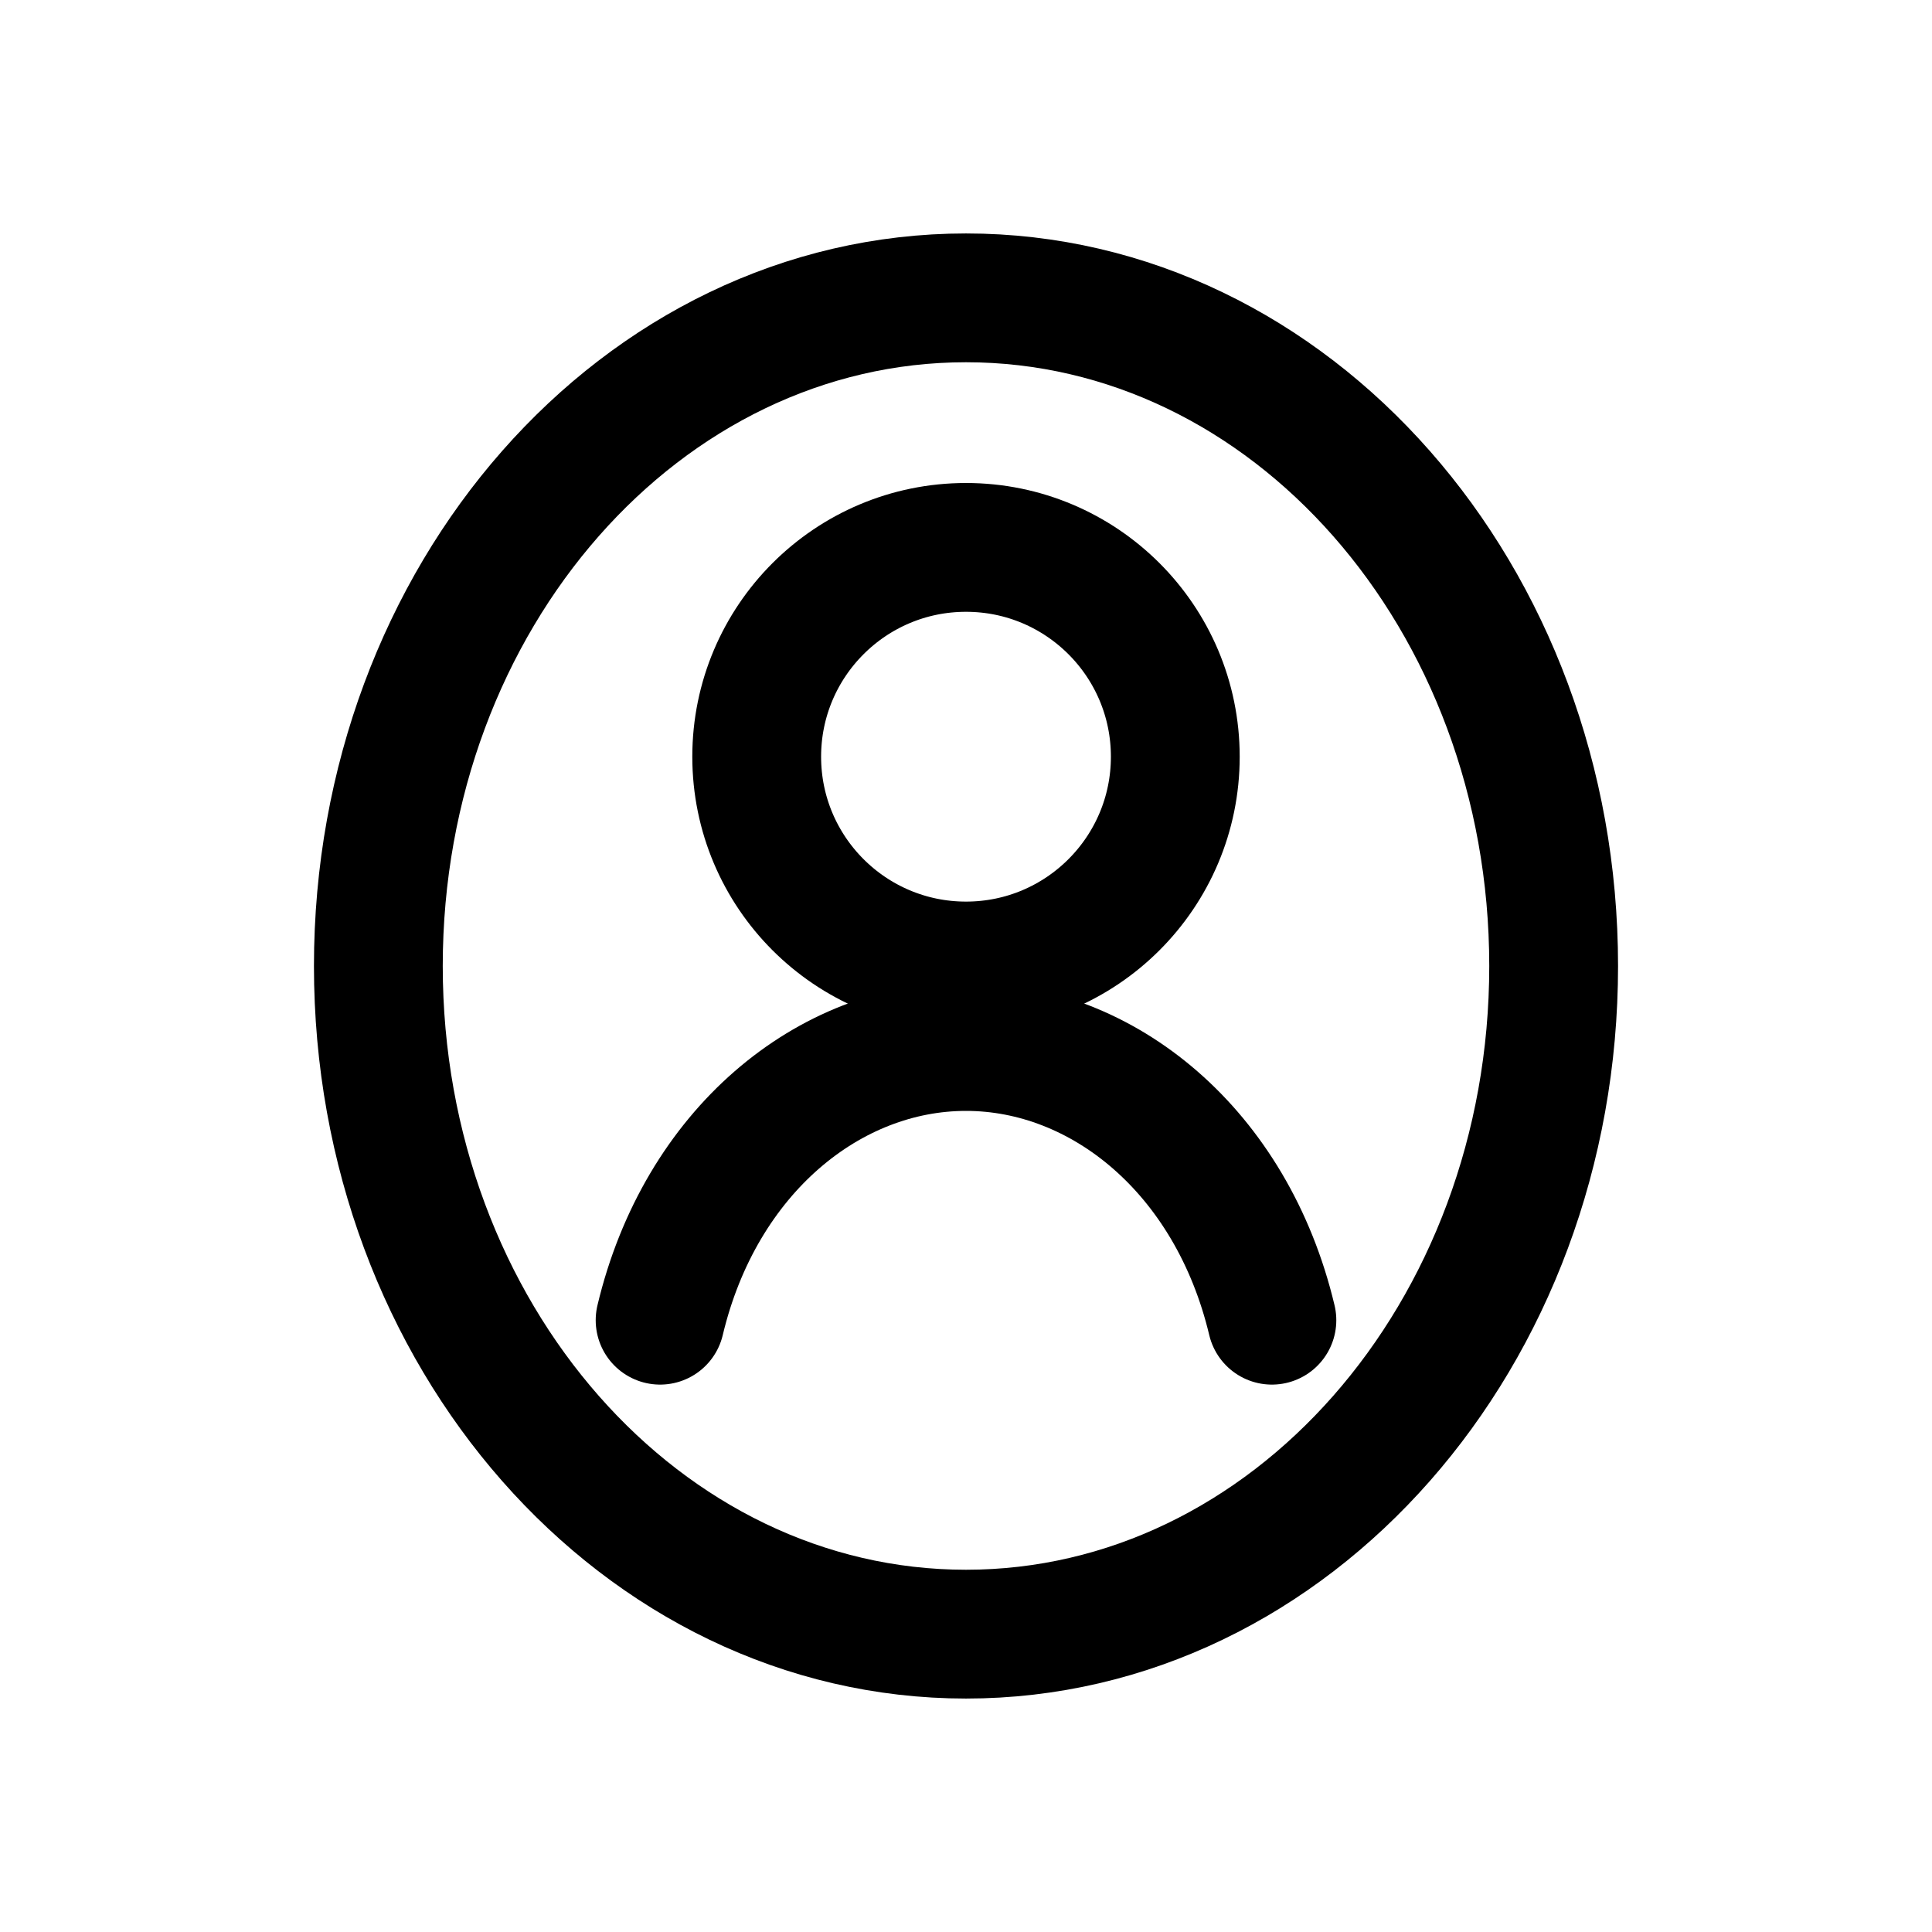
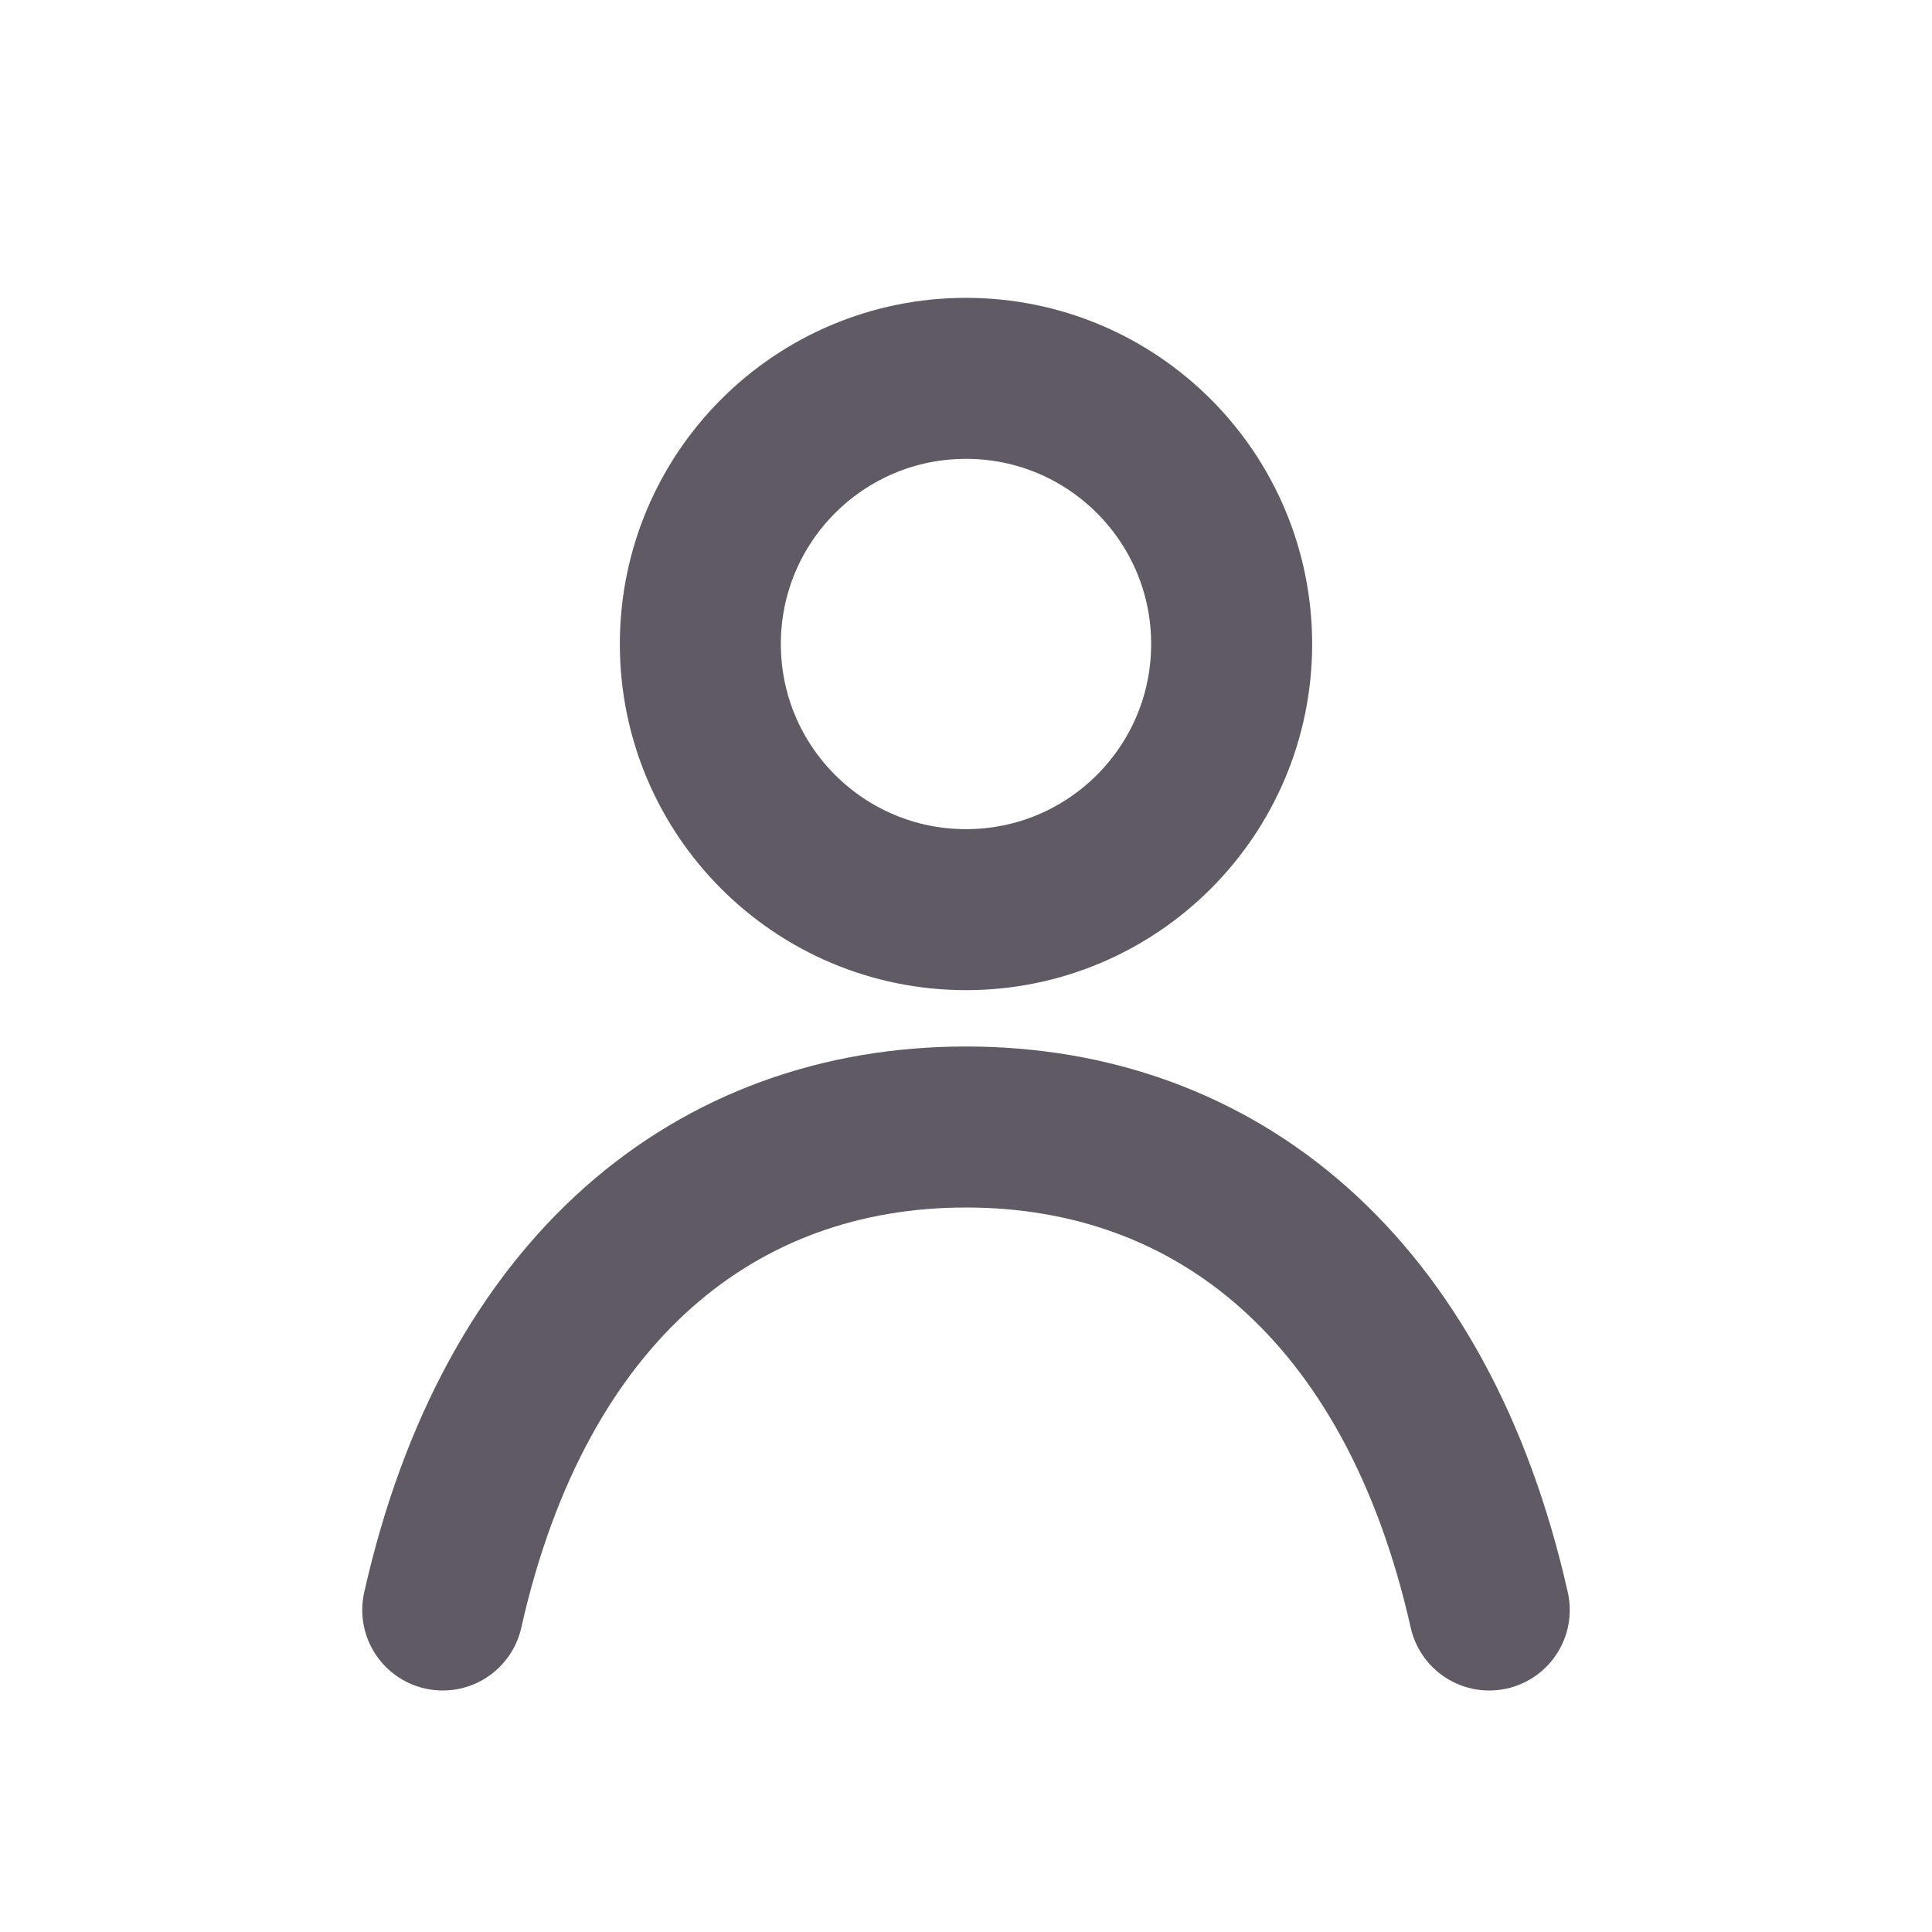
- <svg xmlns="http://www.w3.org/2000/svg" viewBox="0 0 24 24" fill="none">
-   <ellipse cx="12" cy="12" rx="7.3" ry="8.3" stroke="currentColor" stroke-width="1.6" />
-   <circle cx="12" cy="9.4" r="2.6" stroke="currentColor" stroke-width="1.6" />
-   <path d="M8.2 16.4c.5-2.1 2.1-3.4 3.8-3.4s3.3 1.3 3.8 3.4" stroke="currentColor" stroke-width="1.6" stroke-linecap="round" />
+ <svg xmlns="http://www.w3.org/2000/svg" width="24" height="24" viewBox="0 0 24 24" fill="none">
+   <defs />
+   <circle cx="12" cy="8" r="3.3" stroke="#5F5A63" stroke-width="2" stroke-linecap="round" stroke-linejoin="round" />
+   <path d="M5.5 20c.9-4 3.4-6 6.5-6s5.6 2 6.5 6" stroke="#5F5A63" stroke-width="2" stroke-linecap="round" stroke-linejoin="round" />
</svg>
